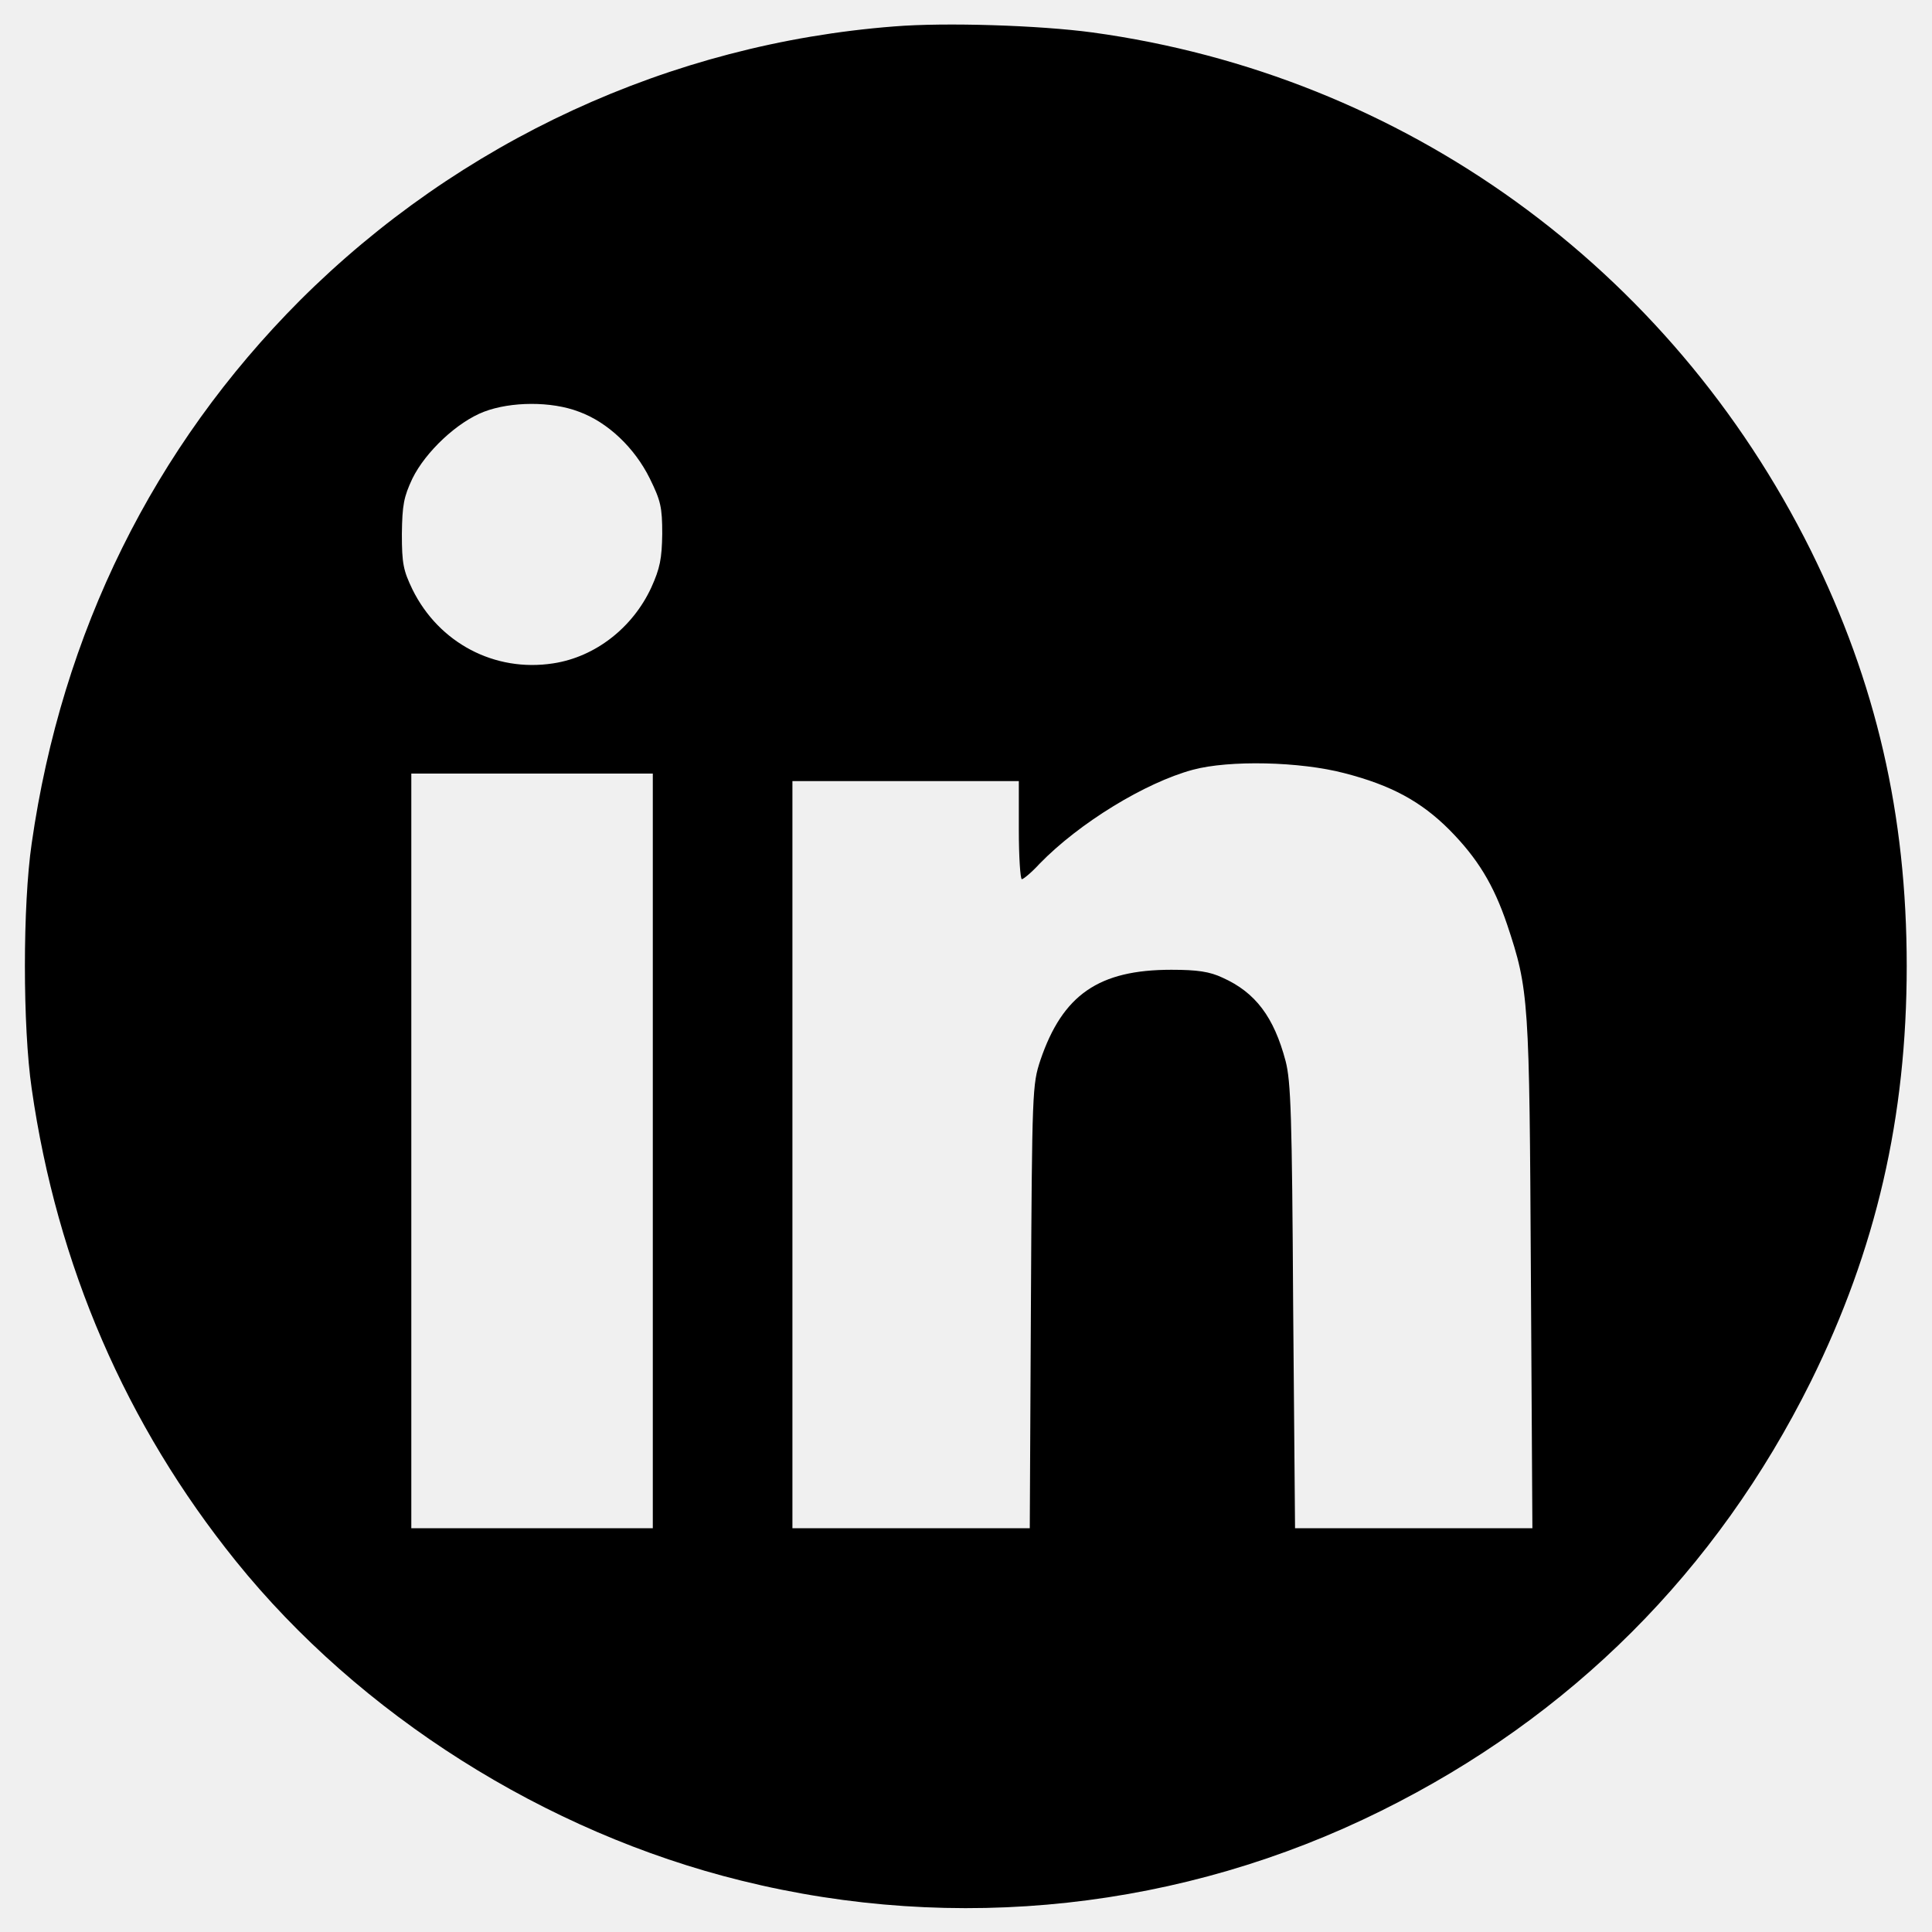
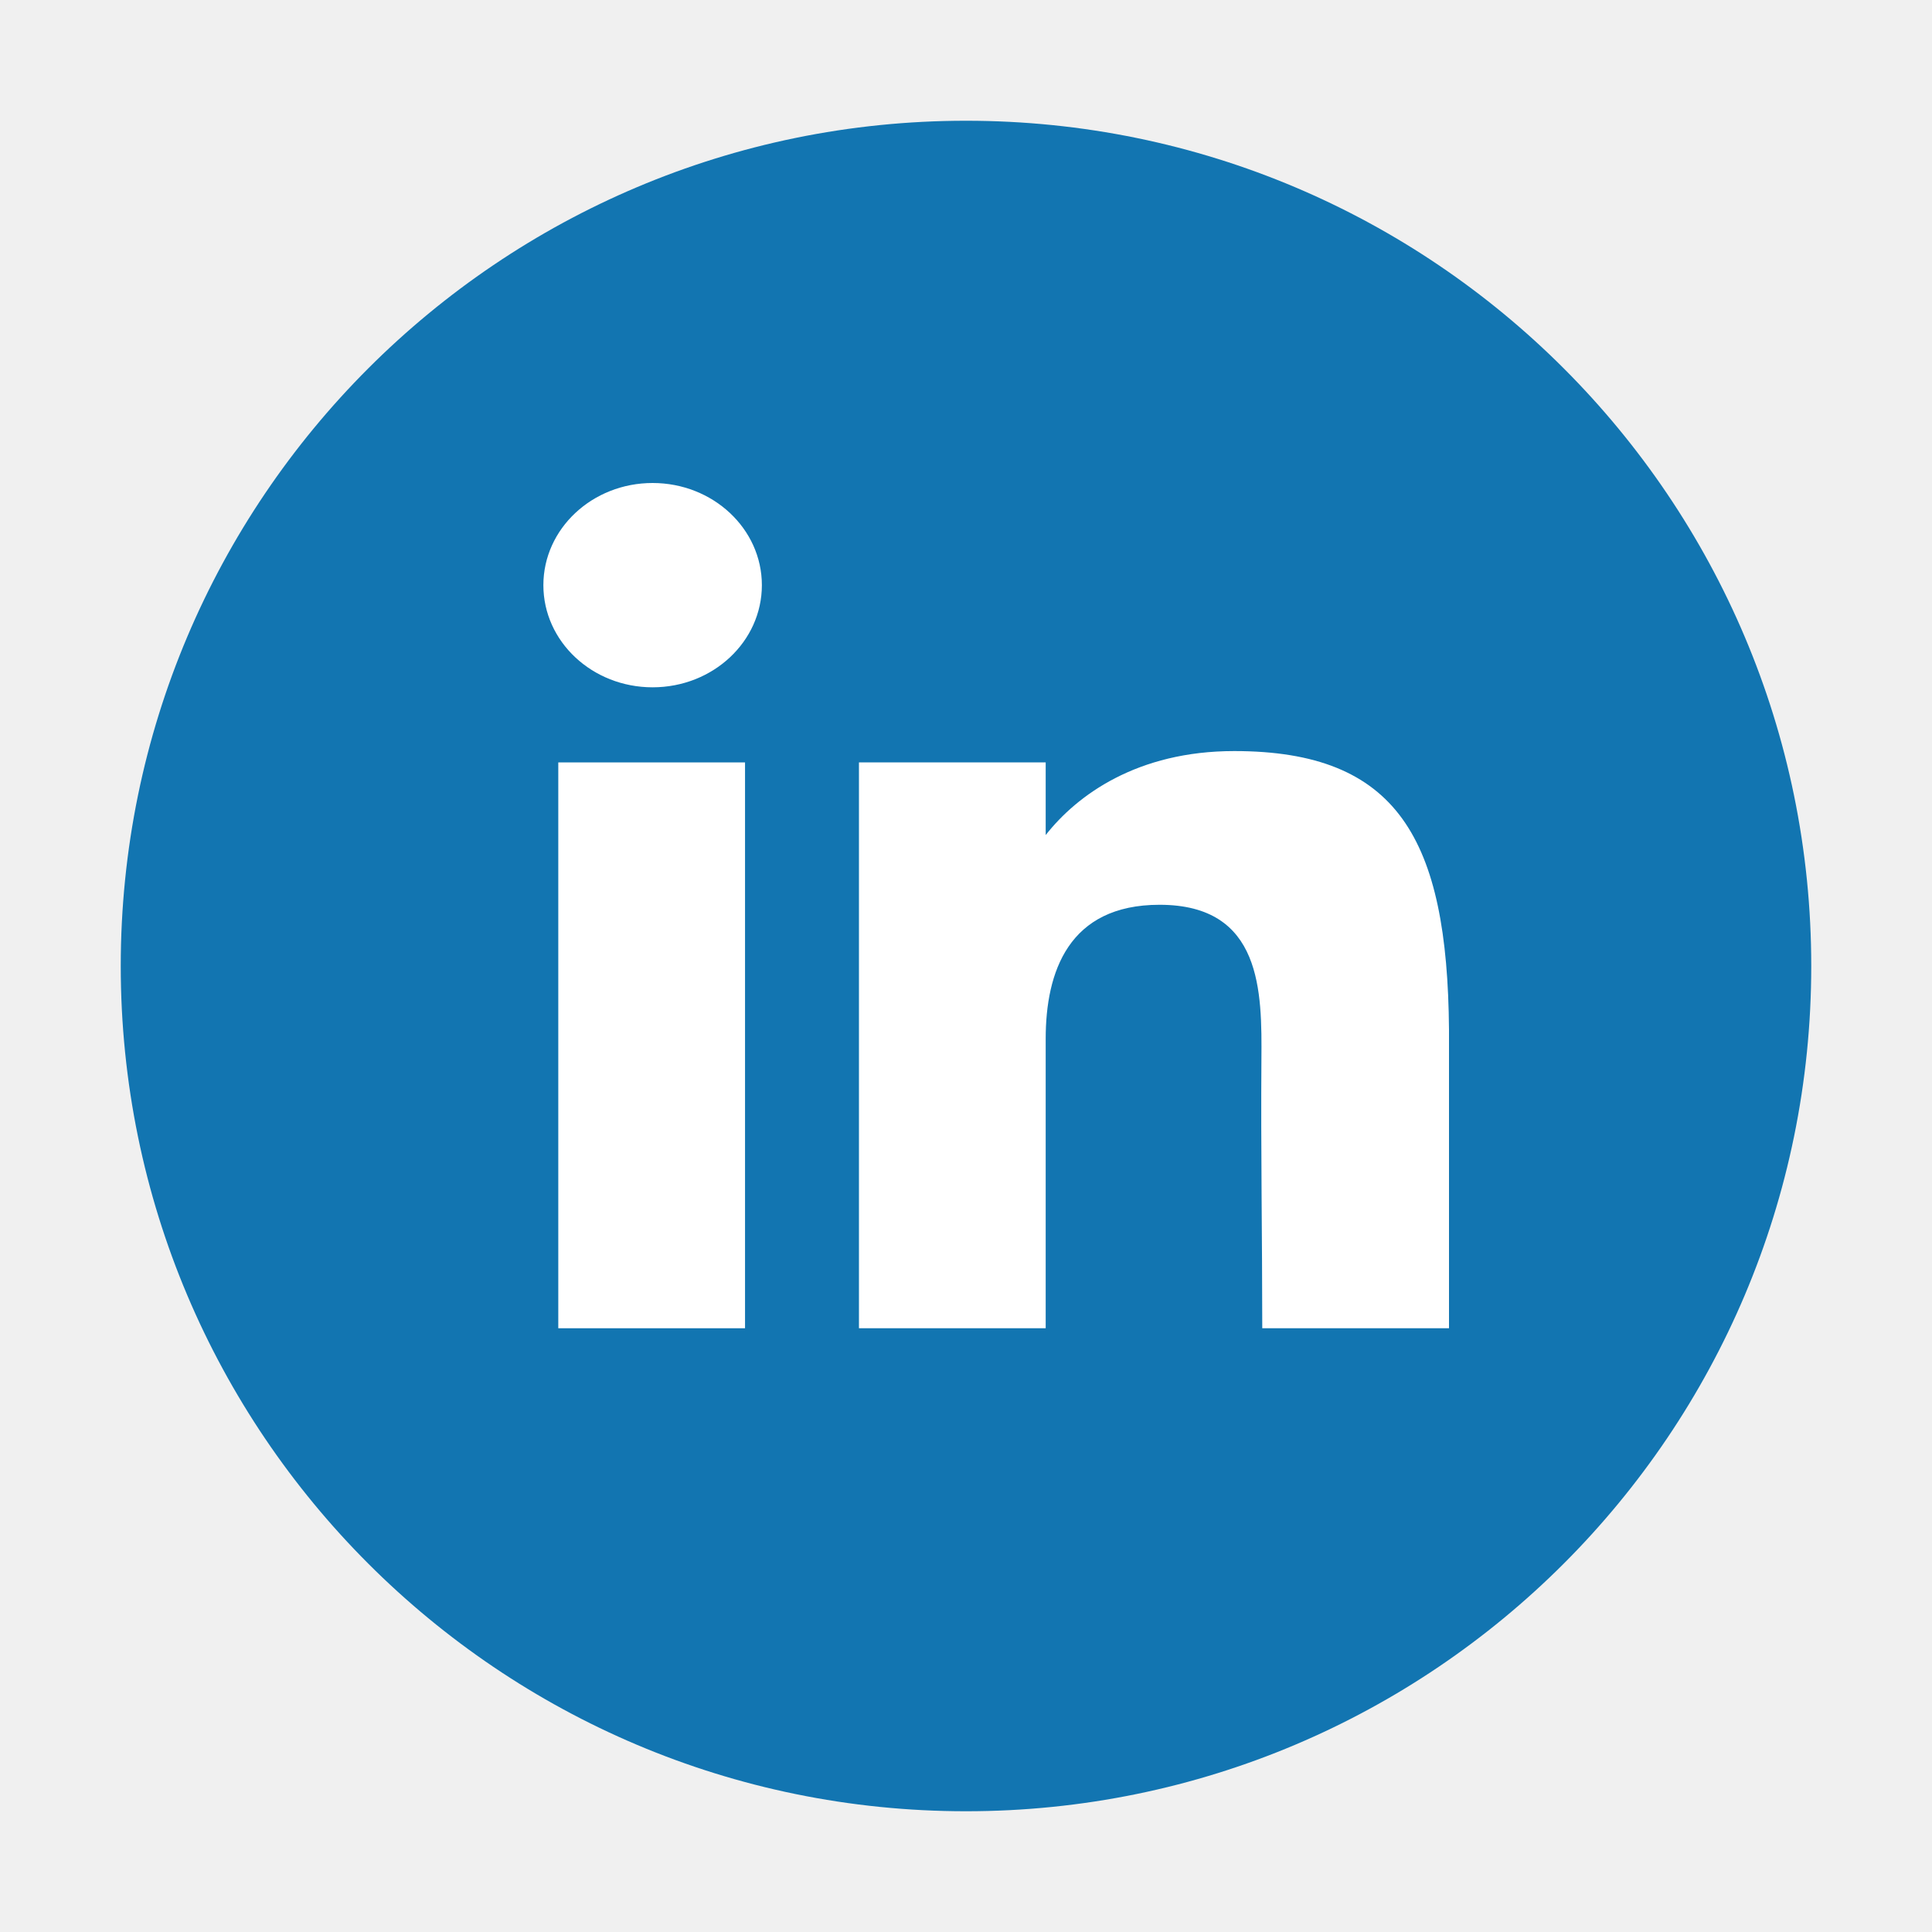
- <svg xmlns="http://www.w3.org/2000/svg" version="1.0" width="512pt" height="512pt" viewBox="0 0 512 512" preserveAspectRatio="xMidYMid meet">
-   <g transform="translate(0,512) scale(0.1,-0.1)" fill="#000000" stroke="none">
-     <path d="M2370 5050 c-594 -46 -1152 -304 -1575 -726 -388 -389 -631 -880 -711 -1439 -24 -164 -24 -486 0 -650 67 -468 250 -891 541 -1252 328 -407 820 -719 1340 -847 569 -141 1169 -76 1695 185 503 249 889 635 1139 1138 173 350 254 700 254 1101 0 401 -81 751 -254 1101 -373 750 -1079 1260 -1904 1373 -140 19 -390 27 -525 16z m-836 -1021 c77 -28 148 -96 188 -177 29 -59 33 -76 33 -147 -1 -66 -6 -91 -29 -142 -49 -106 -148 -184 -260 -201 -155 -24 -303 54 -373 196 -24 50 -28 68 -28 147 1 77 5 98 28 147 35 71 119 150 190 177 71 27 178 28 251 0z m2029 -958 c124 -32 203 -75 278 -150 75 -76 117 -145 153 -251 58 -174 59 -197 63 -927 l4 -673 -315 0 -314 0 -5 588 c-3 505 -6 596 -20 650 -31 117 -80 182 -167 221 -34 16 -66 21 -136 21 -192 0 -288 -66 -347 -240 -21 -64 -22 -78 -25 -652 l-3 -588 -315 0 -314 0 0 990 0 990 300 0 300 0 0 -130 c0 -71 4 -130 8 -130 4 0 26 18 47 41 105 108 280 215 406 249 96 26 284 22 402 -9z m-1833 -1001 l0 -1000 -320 0 -320 0 0 1000 0 1000 320 0 320 0 0 -1000z" />
-   </g>
+ <svg xmlns="http://www.w3.org/2000/svg" width="800px" height="800px" viewBox="0 0 32 32" fill="none">
+   <rect x="2" y="2" width="28" height="28" rx="14" fill="#1275B1" />
+   <path d="M12.619 9.692C12.619 10.627 11.809 11.384 10.809 11.384C9.81 11.384 9 10.627 9 9.692C9 8.758 9.81 8 10.809 8C11.809 8 12.619 8.758 12.619 9.692Z" fill="white" />
+   <path d="M9.247 12.628H12.34V22H9.247V12.628Z" fill="white" />
+   <path d="M17.32 12.628H14.227V22H17.32C17.32 22 17.32 19.05 17.32 17.205C17.32 16.098 17.698 14.986 19.206 14.986C20.911 14.986 20.901 16.434 20.893 17.557C20.882 19.024 20.907 20.522 20.907 22H24V17.054C23.974 13.895 23.151 12.44 20.443 12.44C18.835 12.44 17.839 13.17 17.32 13.831V12.628Z" fill="white" />
</svg>
